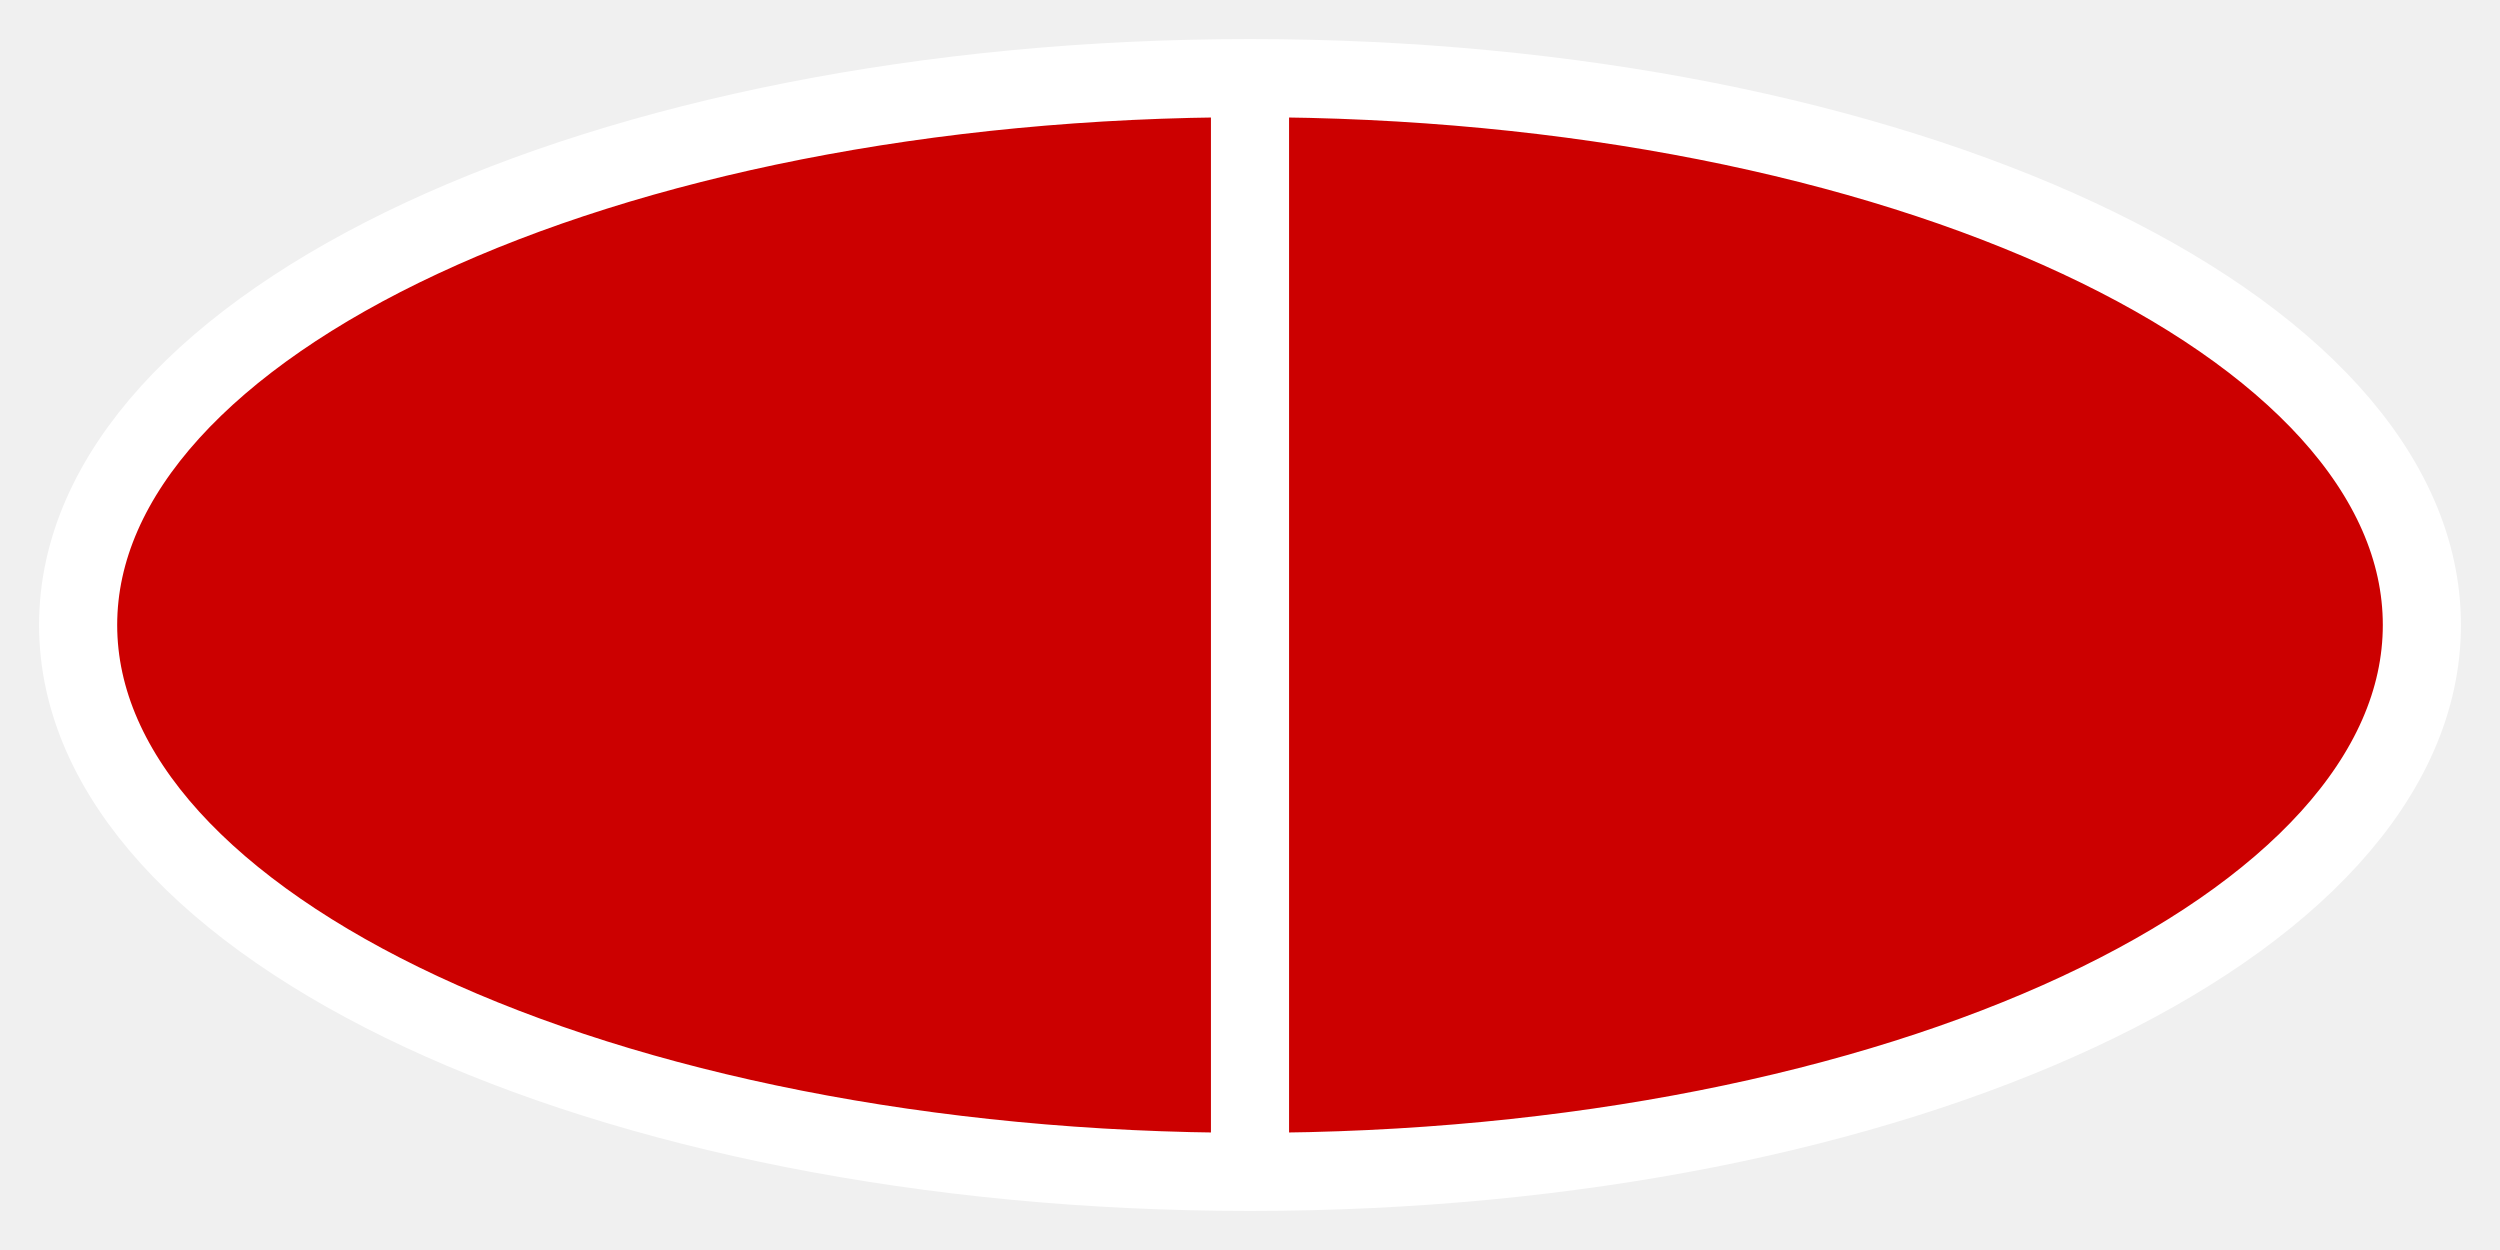
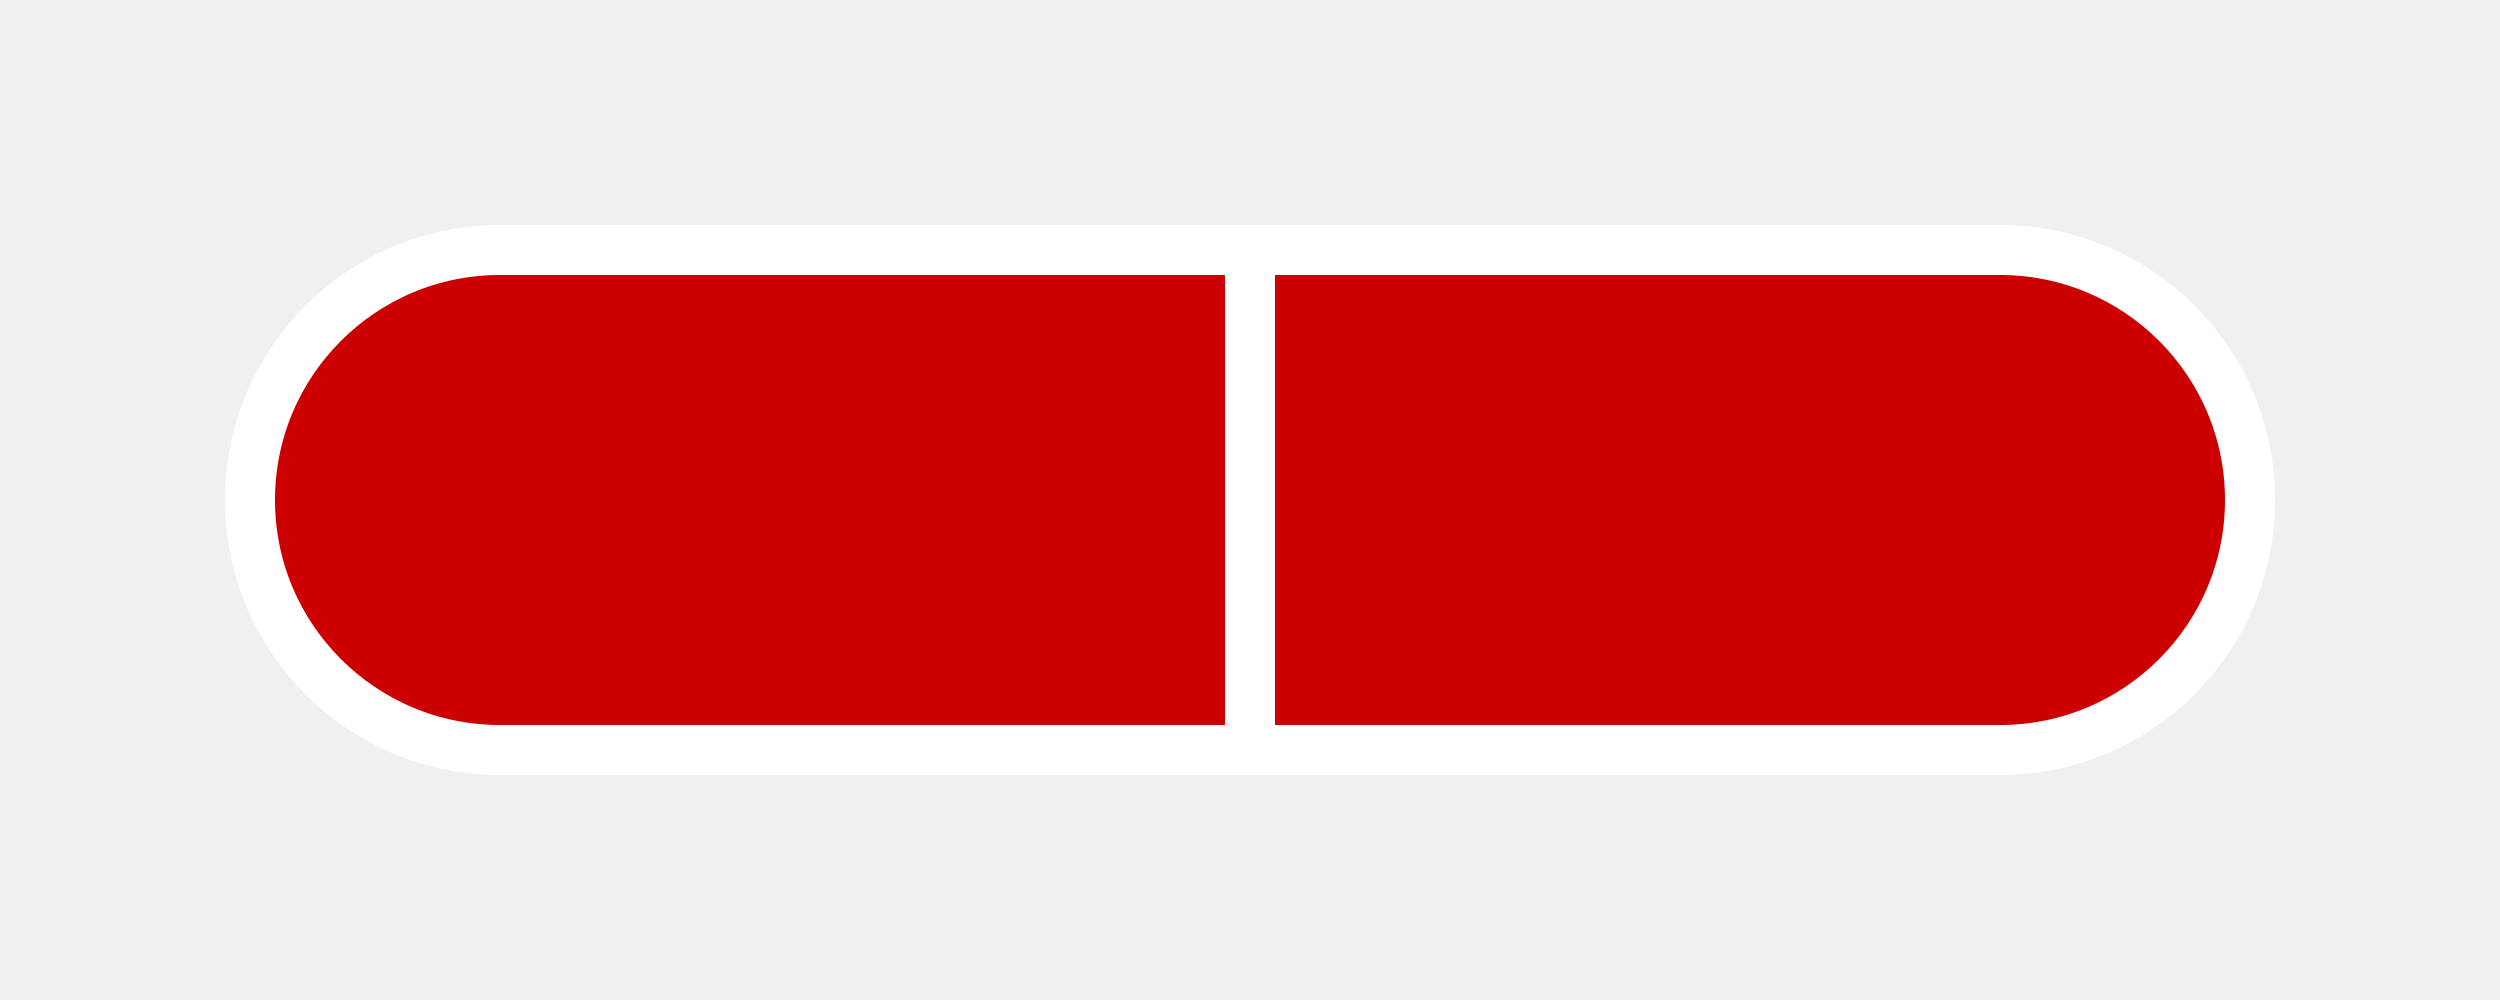
- <svg xmlns="http://www.w3.org/2000/svg" viewBox="0 0 64 32">
-   <ellipse cx="32" cy="16" rx="30" ry="14" fill="#cc0000" stroke="white" stroke-width="2" />
-   <line x1="32" y1="2" x2="32" y2="30" stroke="white" stroke-width="2" />
+ <svg xmlns="http://www.w3.org/2000/svg" viewBox="0 0 100 40">
+   <rect x="10" y="10" width="80" height="20" rx="10" fill="#cc0000" stroke="white" stroke-width="2" />
+   <line x1="50" y1="10" x2="50" y2="30" stroke="white" stroke-width="2" />
</svg>
